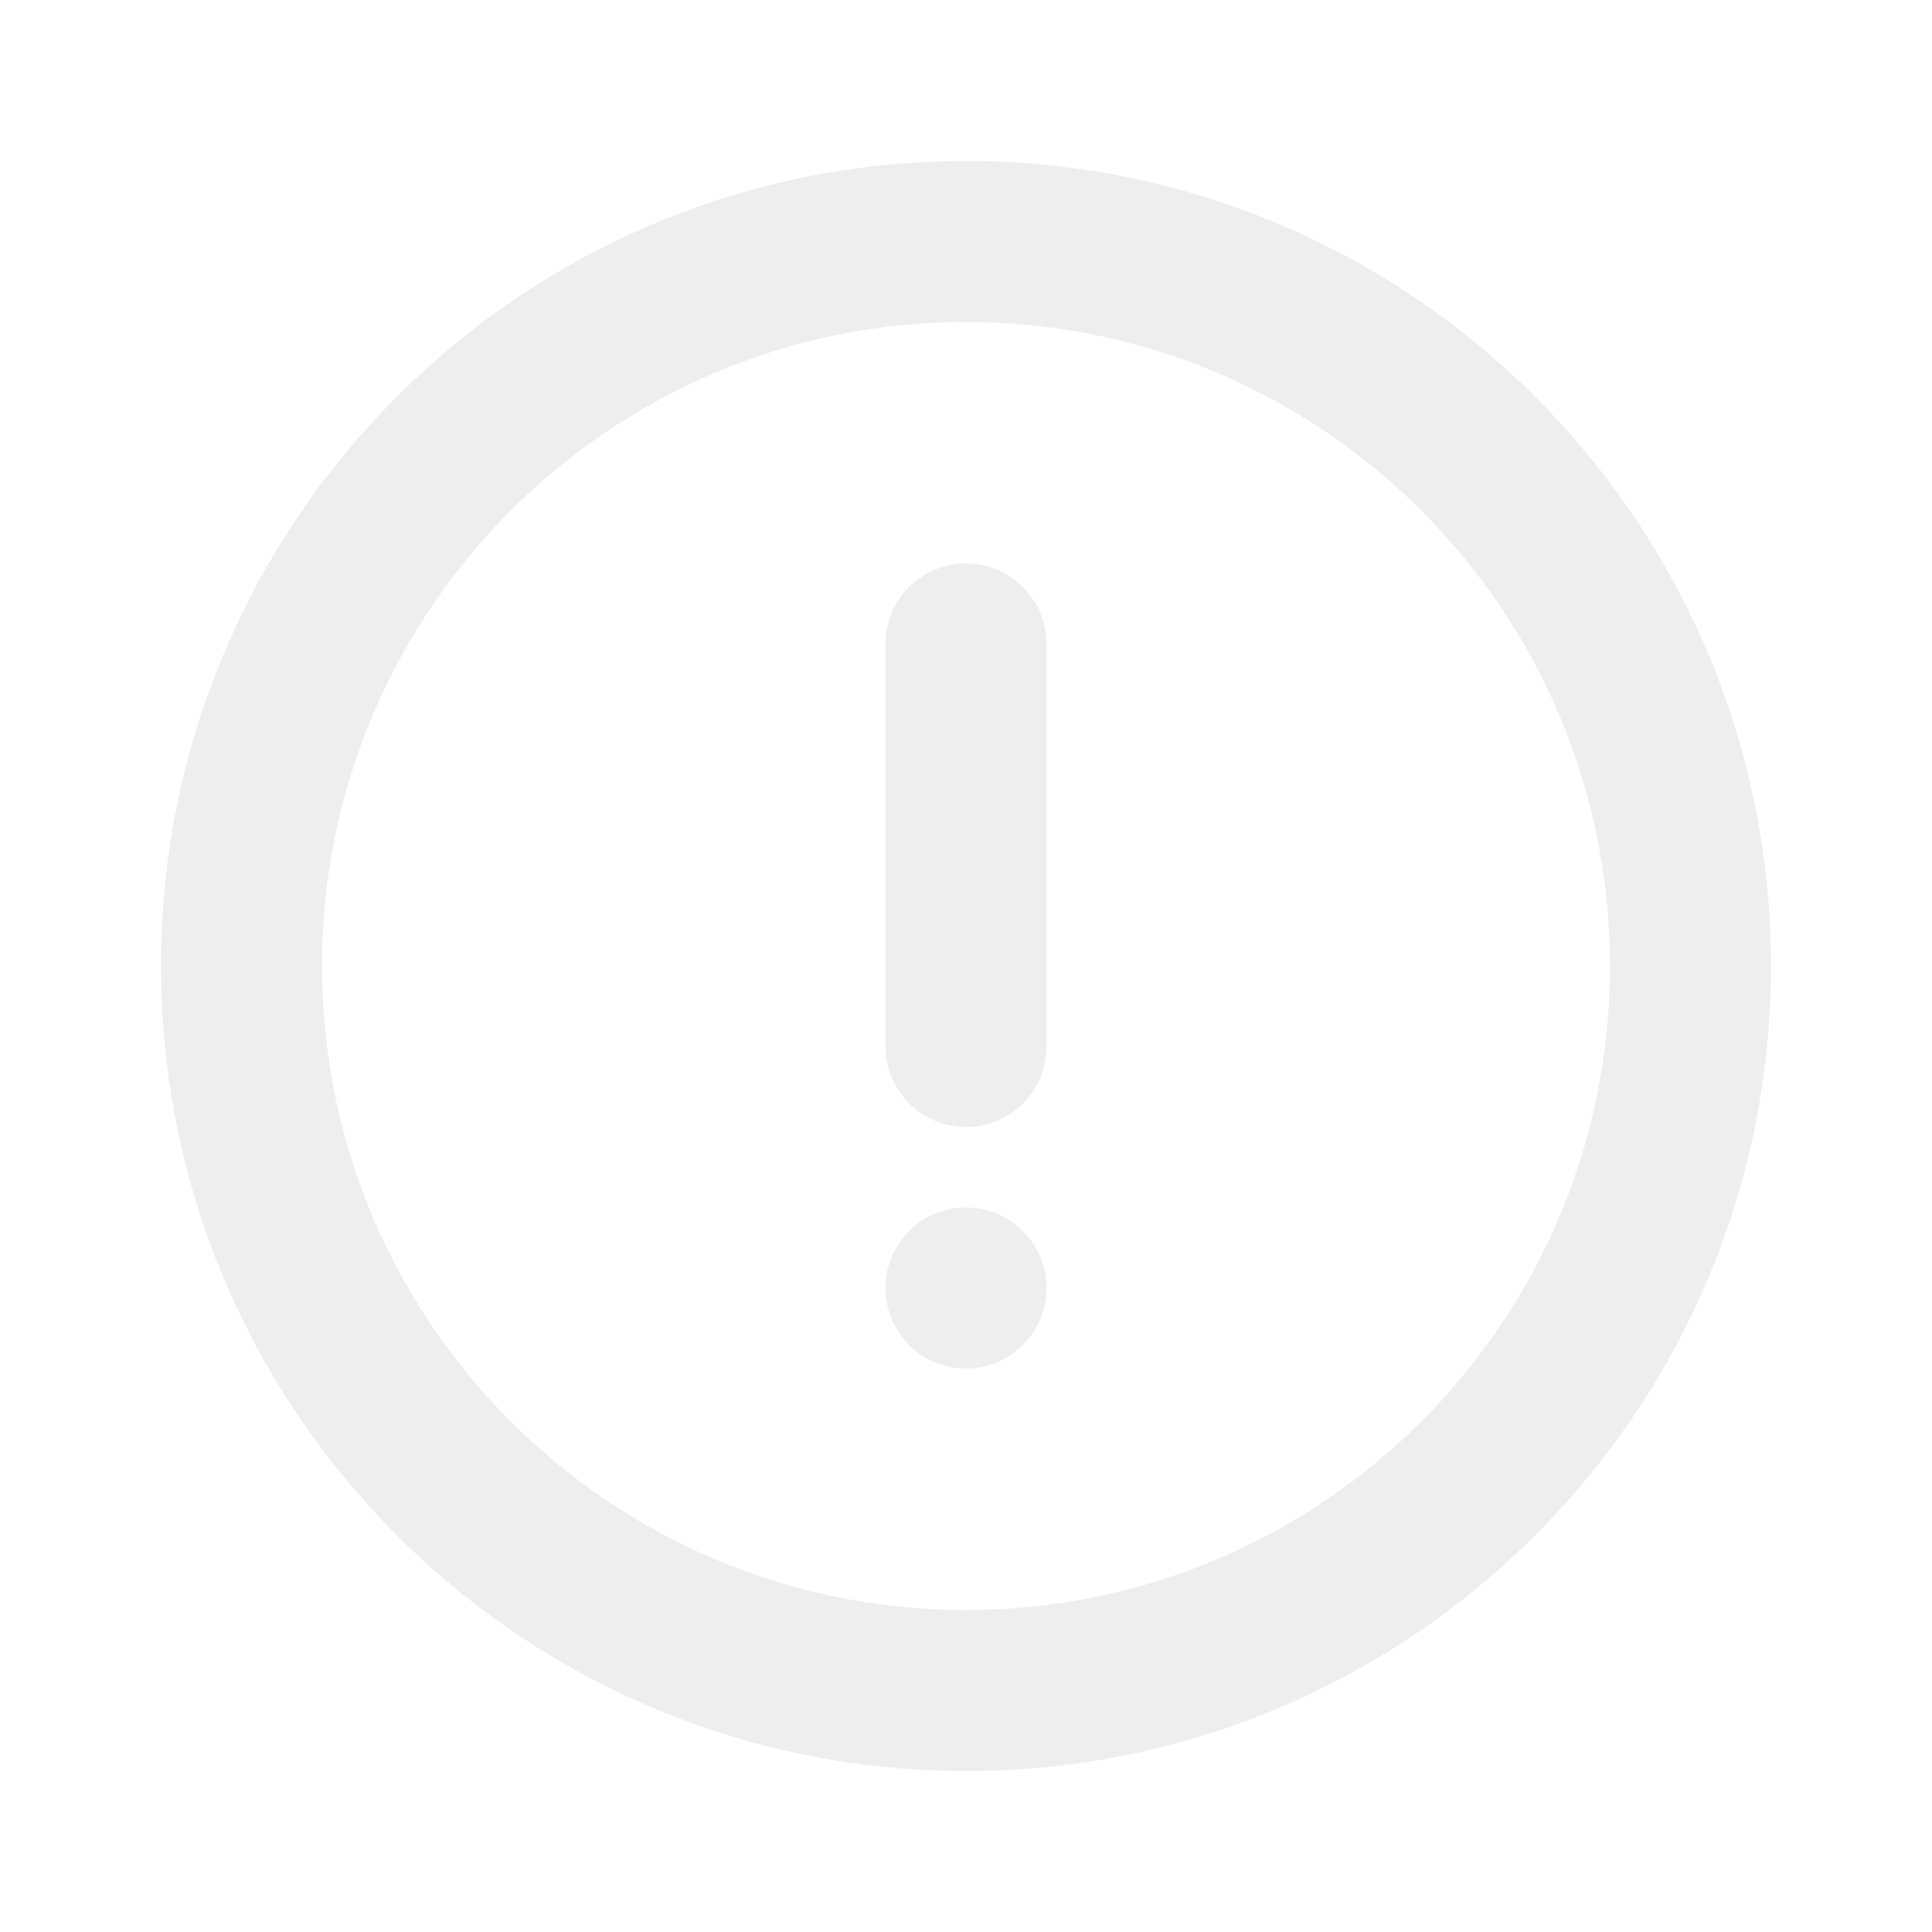
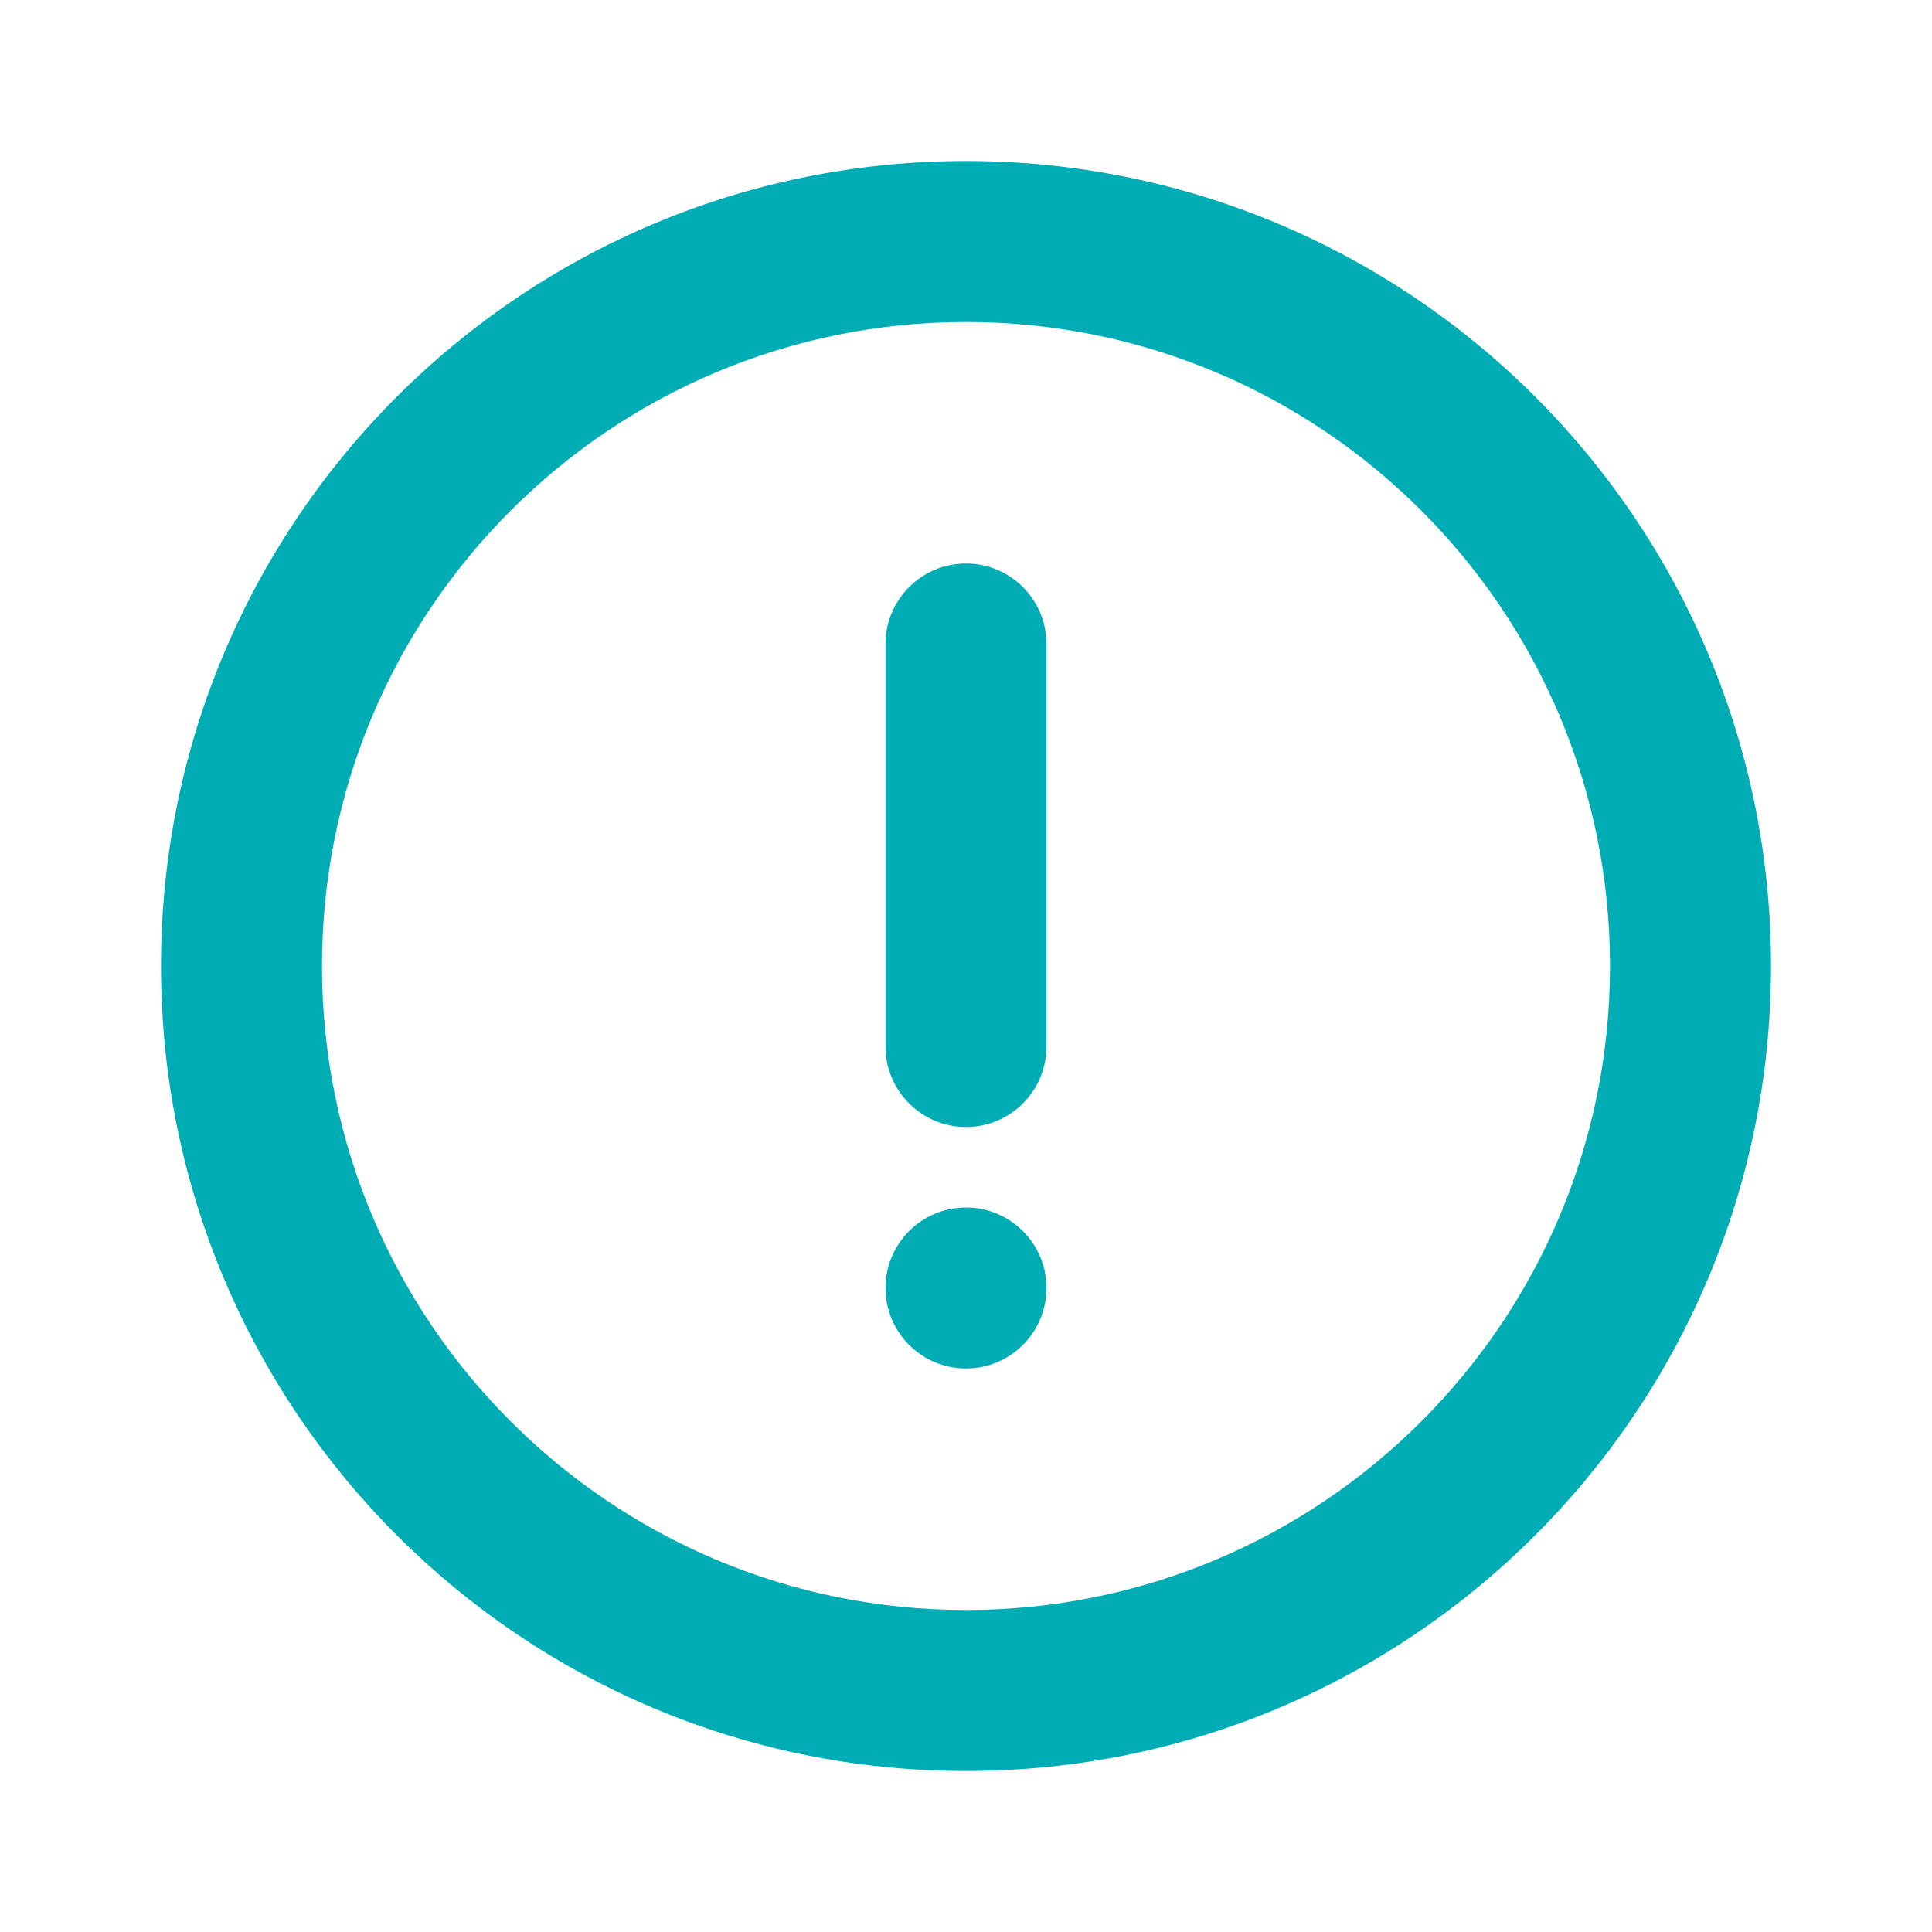
<svg xmlns="http://www.w3.org/2000/svg" width="800px" height="800px" viewBox="0 0 24 24" fill="none">
  <g id="SVGRepo_bgCarrier" stroke-width="0" />
  <g id="SVGRepo_tracerCarrier" stroke-linecap="round" stroke-linejoin="round" />
  <g id="SVGRepo_iconCarrier">
-     <path d="M12 7C12.552 7 13 7.448 13 8V13C13 13.552 12.552 14 12 14C11.448 14 11 13.552 11 13V8C11 7.448 11.448 7 12 7Z" fill="#EEEEEE" />
-     <path d="M12 17C12.552 17 13 16.552 13 16C13 15.448 12.552 15 12 15C11.448 15 11 15.448 11 16C11 16.552 11.448 17 12 17Z" fill="#EEEEEE" />
-     <path fill-rule="evenodd" clip-rule="evenodd" d="M12 2C6.477 2 2 6.477 2 12C2 17.523 6.477 22 12 22C17.523 22 22 17.523 22 12C22 6.477 17.523 2 12 2ZM4 12C4 7.582 7.582 4 12 4C16.418 4 20 7.582 20 12C20 16.418 16.418 20 12 20C7.582 20 4 16.418 4 12Z" fill="#EEEEEE" />
+     <path d="M12 7C12.552 7 13 7.448 13 8V13C13 13.552 12.552 14 12 14C11.448 14 11 13.552 11 13V8C11 7.448 11.448 7 12 7Z" fill="#00ADB5" />
+     <path d="M12 17C12.552 17 13 16.552 13 16C13 15.448 12.552 15 12 15C11.448 15 11 15.448 11 16C11 16.552 11.448 17 12 17Z" fill="#00ADB5" />
+     <path fill-rule="evenodd" clip-rule="evenodd" d="M12 2C6.477 2 2 6.477 2 12C2 17.523 6.477 22 12 22C17.523 22 22 17.523 22 12C22 6.477 17.523 2 12 2ZM4 12C4 7.582 7.582 4 12 4C16.418 4 20 7.582 20 12C20 16.418 16.418 20 12 20C7.582 20 4 16.418 4 12Z" fill="#00ADB5" />
  </g>
</svg>
